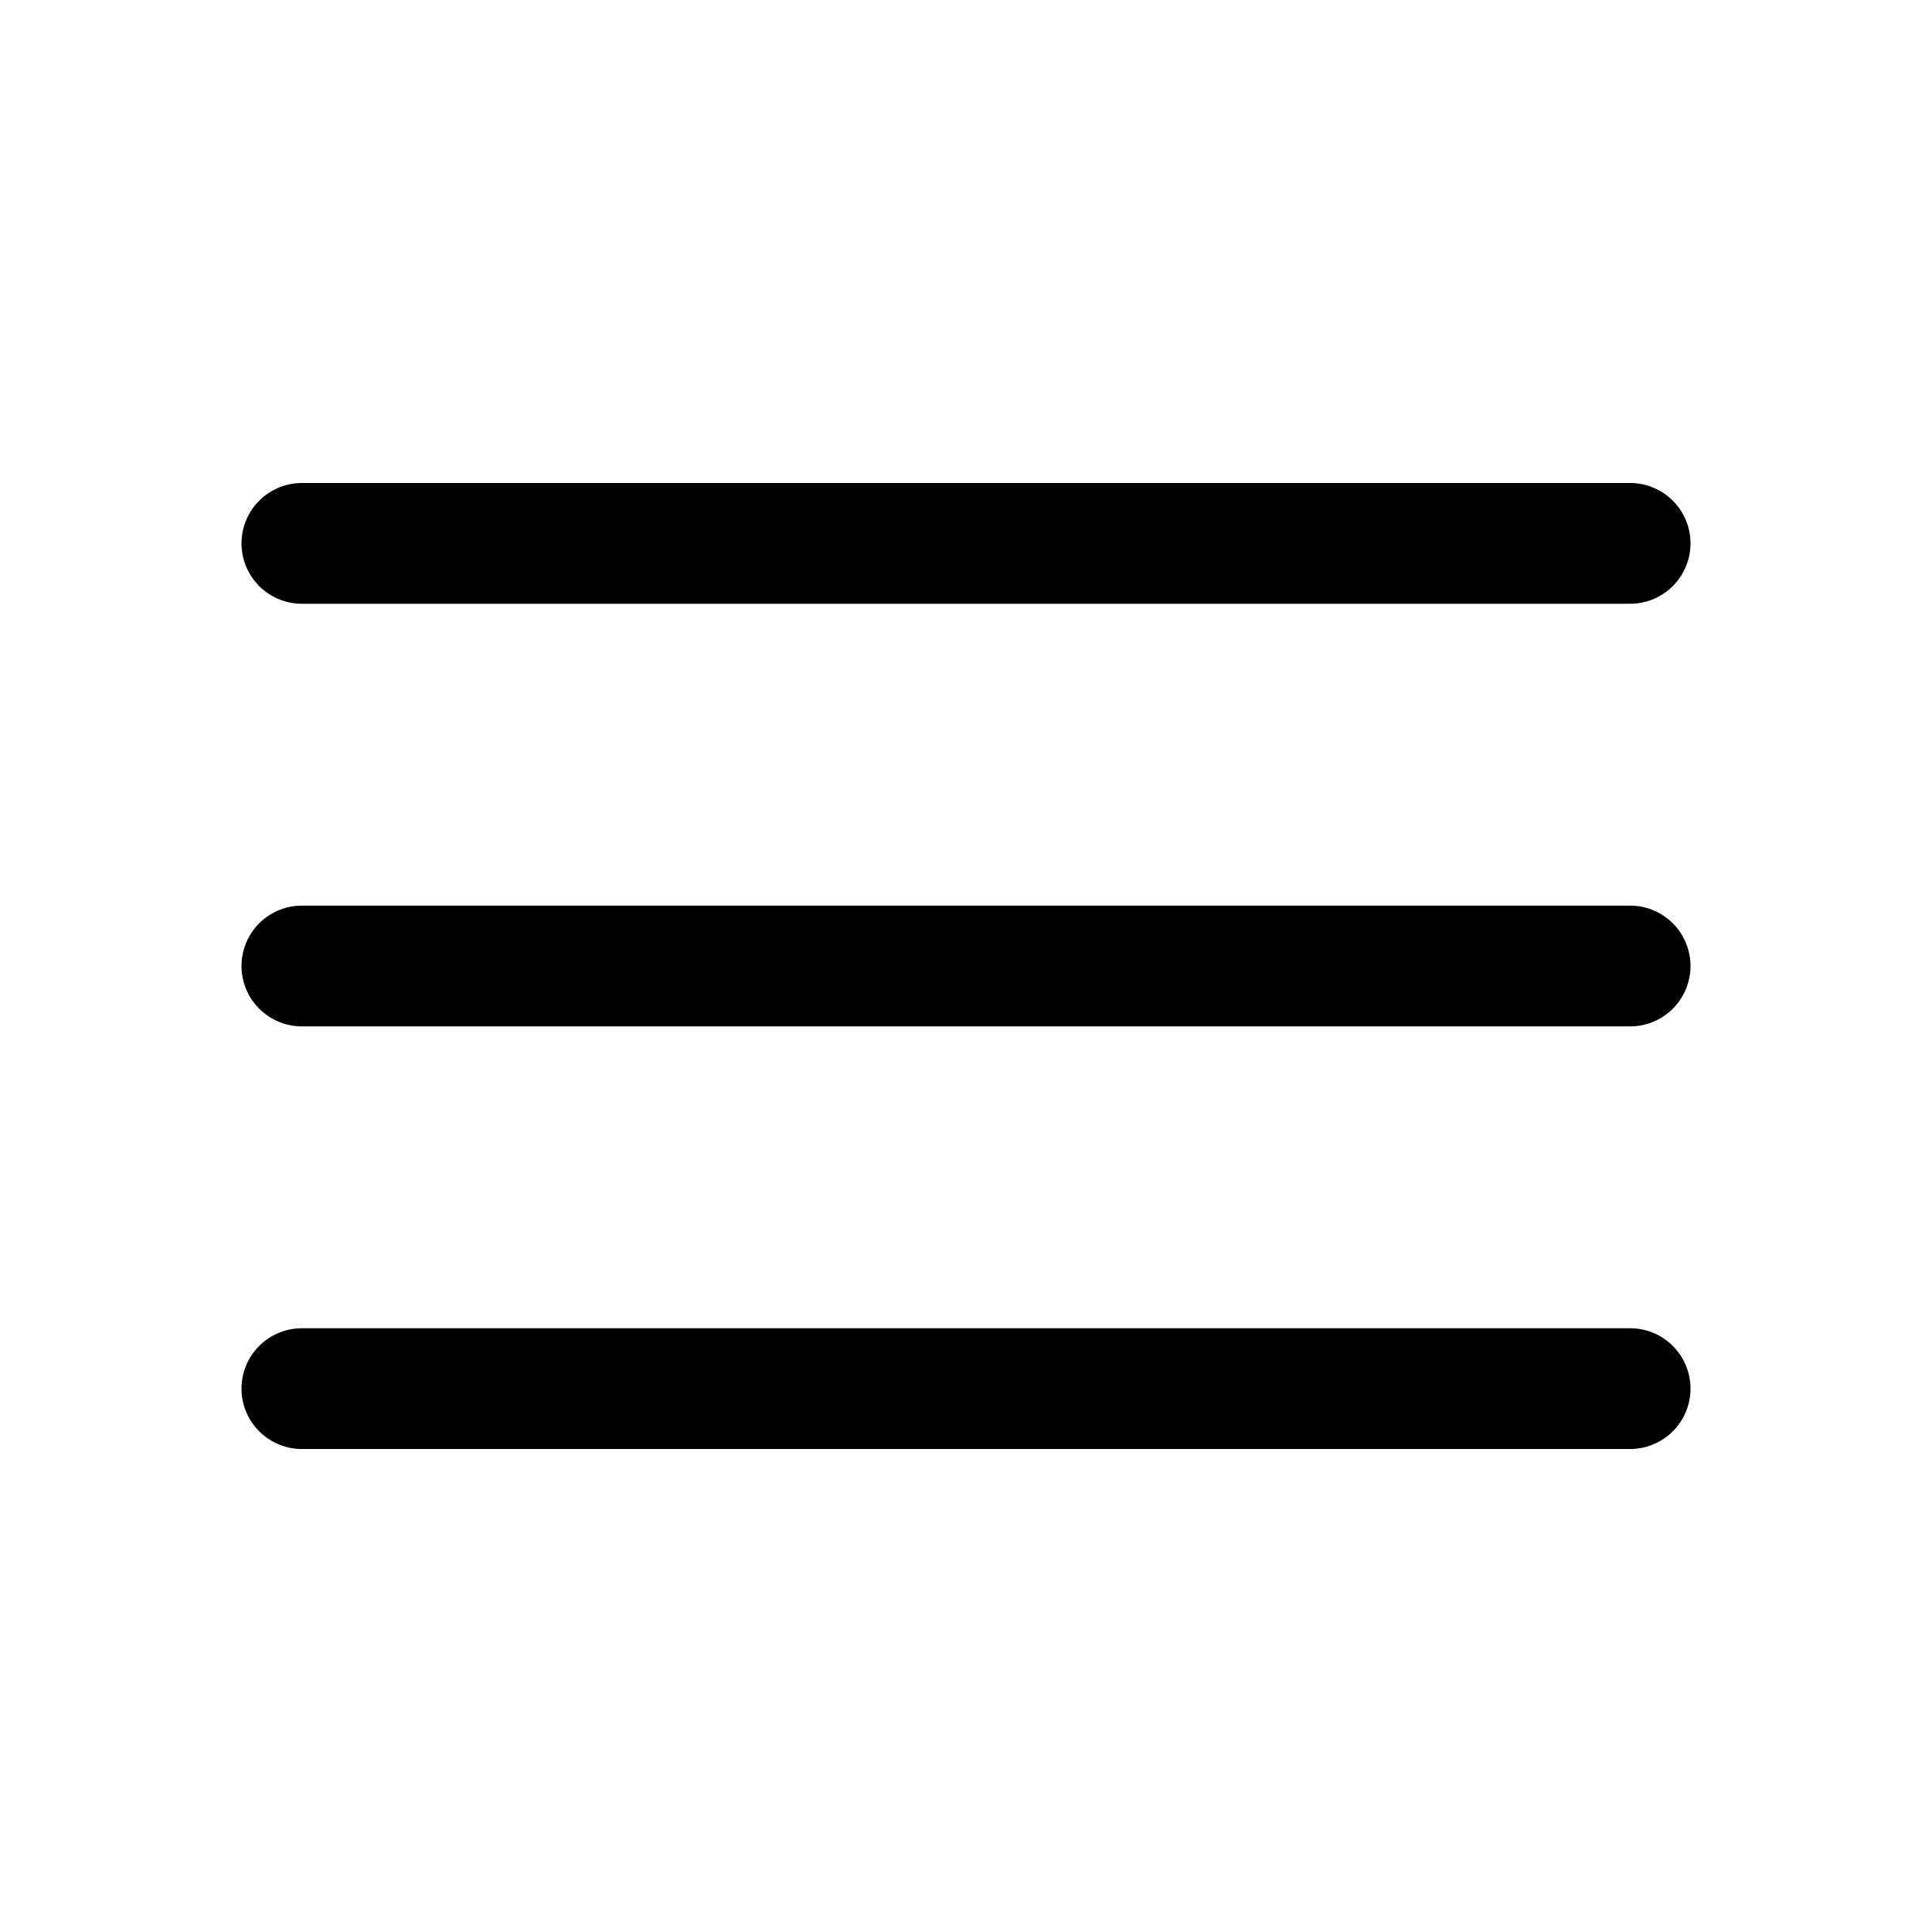
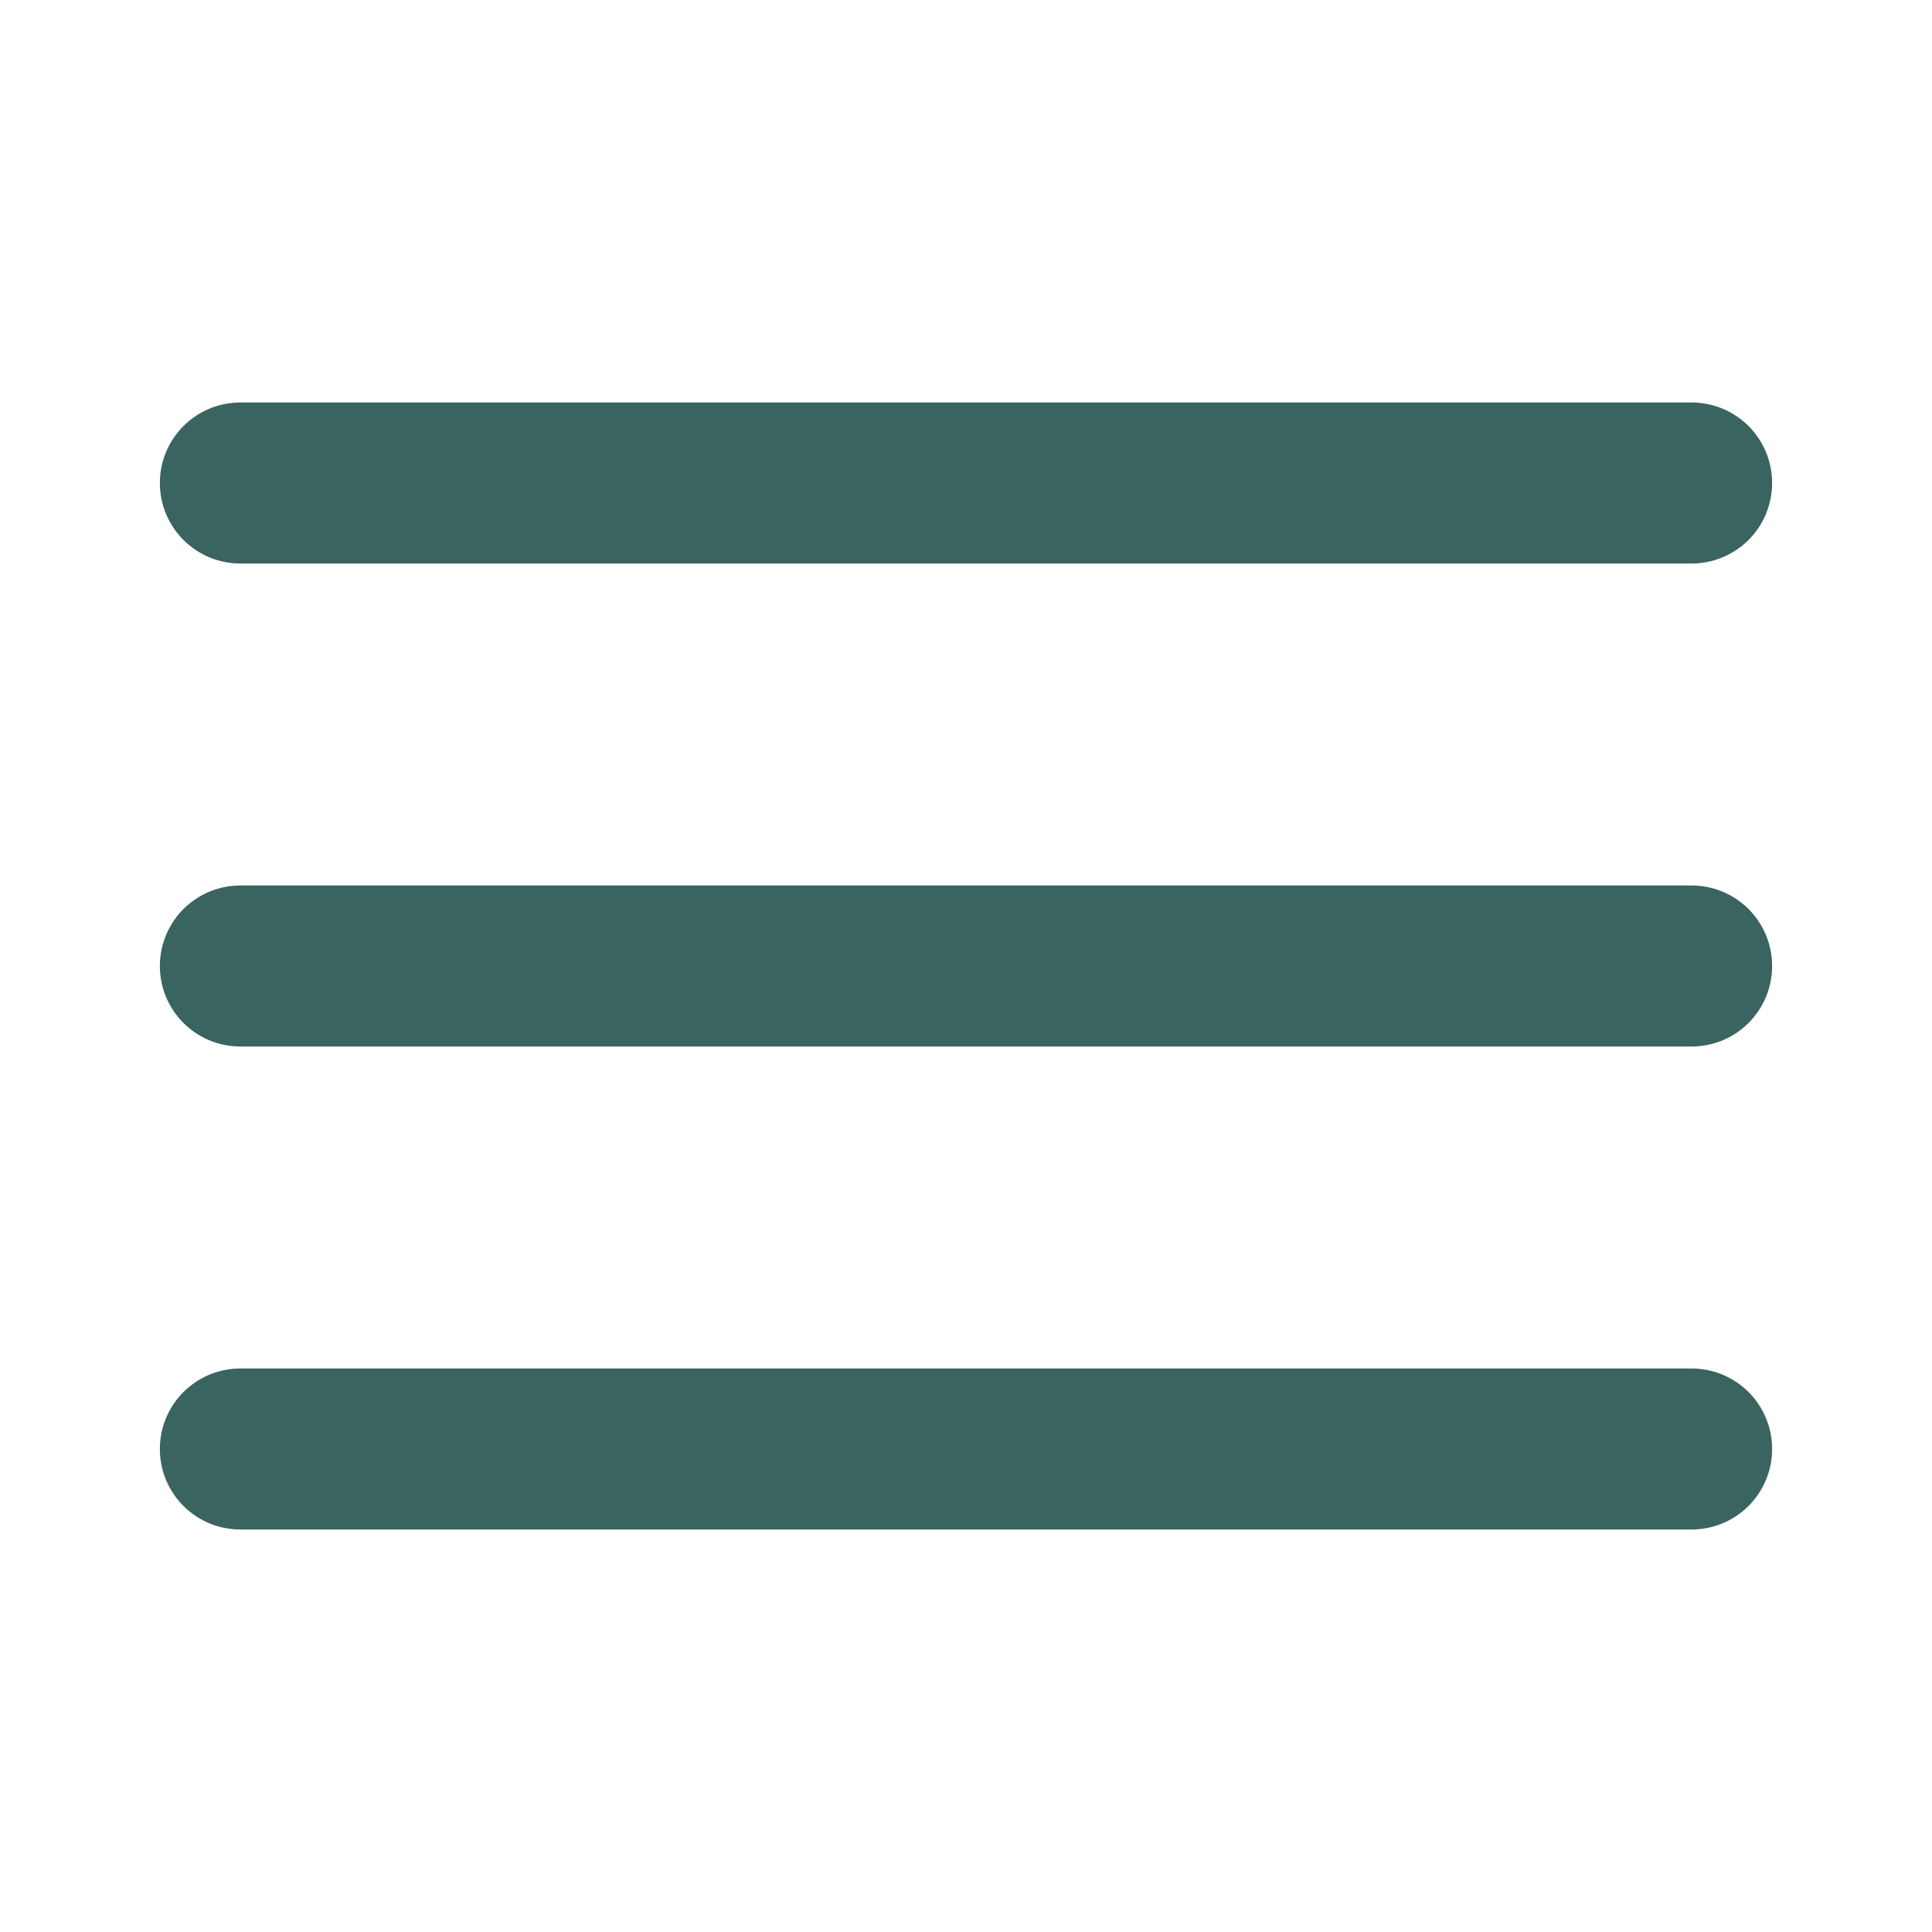
- <svg xmlns="http://www.w3.org/2000/svg" width="24" height="24" viewBox="0 0 24 24" fill="none">
-   <path d="M3.75 6.75H20.25M3.75 12H20.25M3.75 17.25H20.25" stroke="black" stroke-width="1.5" stroke-linecap="round" stroke-linejoin="round" />
+ <svg xmlns="http://www.w3.org/2000/svg" width="28" height="28" viewBox="0 0 28 28" fill="none">
+   <path d="M3.5 5.833C3.345 5.831 3.192 5.86 3.048 5.917C2.905 5.975 2.774 6.061 2.664 6.169C2.554 6.278 2.467 6.407 2.407 6.55C2.347 6.692 2.317 6.845 2.317 7C2.317 7.155 2.347 7.308 2.407 7.45C2.467 7.593 2.554 7.722 2.664 7.831C2.774 7.939 2.905 8.025 3.048 8.083C3.192 8.14 3.345 8.169 3.5 8.167H24.5C24.654 8.169 24.808 8.14 24.951 8.083C25.095 8.025 25.226 7.939 25.336 7.831C25.446 7.722 25.533 7.593 25.593 7.45C25.652 7.308 25.683 7.155 25.683 7C25.683 6.845 25.652 6.692 25.593 6.55C25.533 6.407 25.446 6.278 25.336 6.169C25.226 6.061 25.095 5.975 24.951 5.917C24.808 5.86 24.654 5.831 24.5 5.833H3.5ZM3.5 12.833C3.345 12.831 3.192 12.86 3.048 12.917C2.905 12.975 2.774 13.061 2.664 13.169C2.554 13.278 2.467 13.407 2.407 13.55C2.347 13.692 2.317 13.845 2.317 14C2.317 14.155 2.347 14.308 2.407 14.45C2.467 14.593 2.554 14.722 2.664 14.831C2.774 14.939 2.905 15.025 3.048 15.083C3.192 15.14 3.345 15.169 3.5 15.167H24.5C24.654 15.169 24.808 15.14 24.951 15.083C25.095 15.025 25.226 14.939 25.336 14.831C25.446 14.722 25.533 14.593 25.593 14.45C25.652 14.308 25.683 14.155 25.683 14C25.683 13.845 25.652 13.692 25.593 13.55C25.533 13.407 25.446 13.278 25.336 13.169C25.226 13.061 25.095 12.975 24.951 12.917C24.808 12.86 24.654 12.831 24.5 12.833H3.5ZM3.5 19.833C3.345 19.831 3.192 19.86 3.048 19.917C2.905 19.975 2.774 20.061 2.664 20.169C2.554 20.278 2.467 20.407 2.407 20.55C2.347 20.692 2.317 20.845 2.317 21C2.317 21.155 2.347 21.308 2.407 21.45C2.467 21.593 2.554 21.722 2.664 21.831C2.774 21.939 2.905 22.025 3.048 22.083C3.192 22.14 3.345 22.169 3.5 22.167H24.5C24.654 22.169 24.808 22.14 24.951 22.083C25.095 22.025 25.226 21.939 25.336 21.831C25.446 21.722 25.533 21.593 25.593 21.45C25.652 21.308 25.683 21.155 25.683 21C25.683 20.845 25.652 20.692 25.593 20.55C25.533 20.407 25.446 20.278 25.336 20.169C25.226 20.061 25.095 19.975 24.951 19.917C24.808 19.86 24.654 19.831 24.5 19.833H3.5Z" fill="#3A645F" />
</svg>
